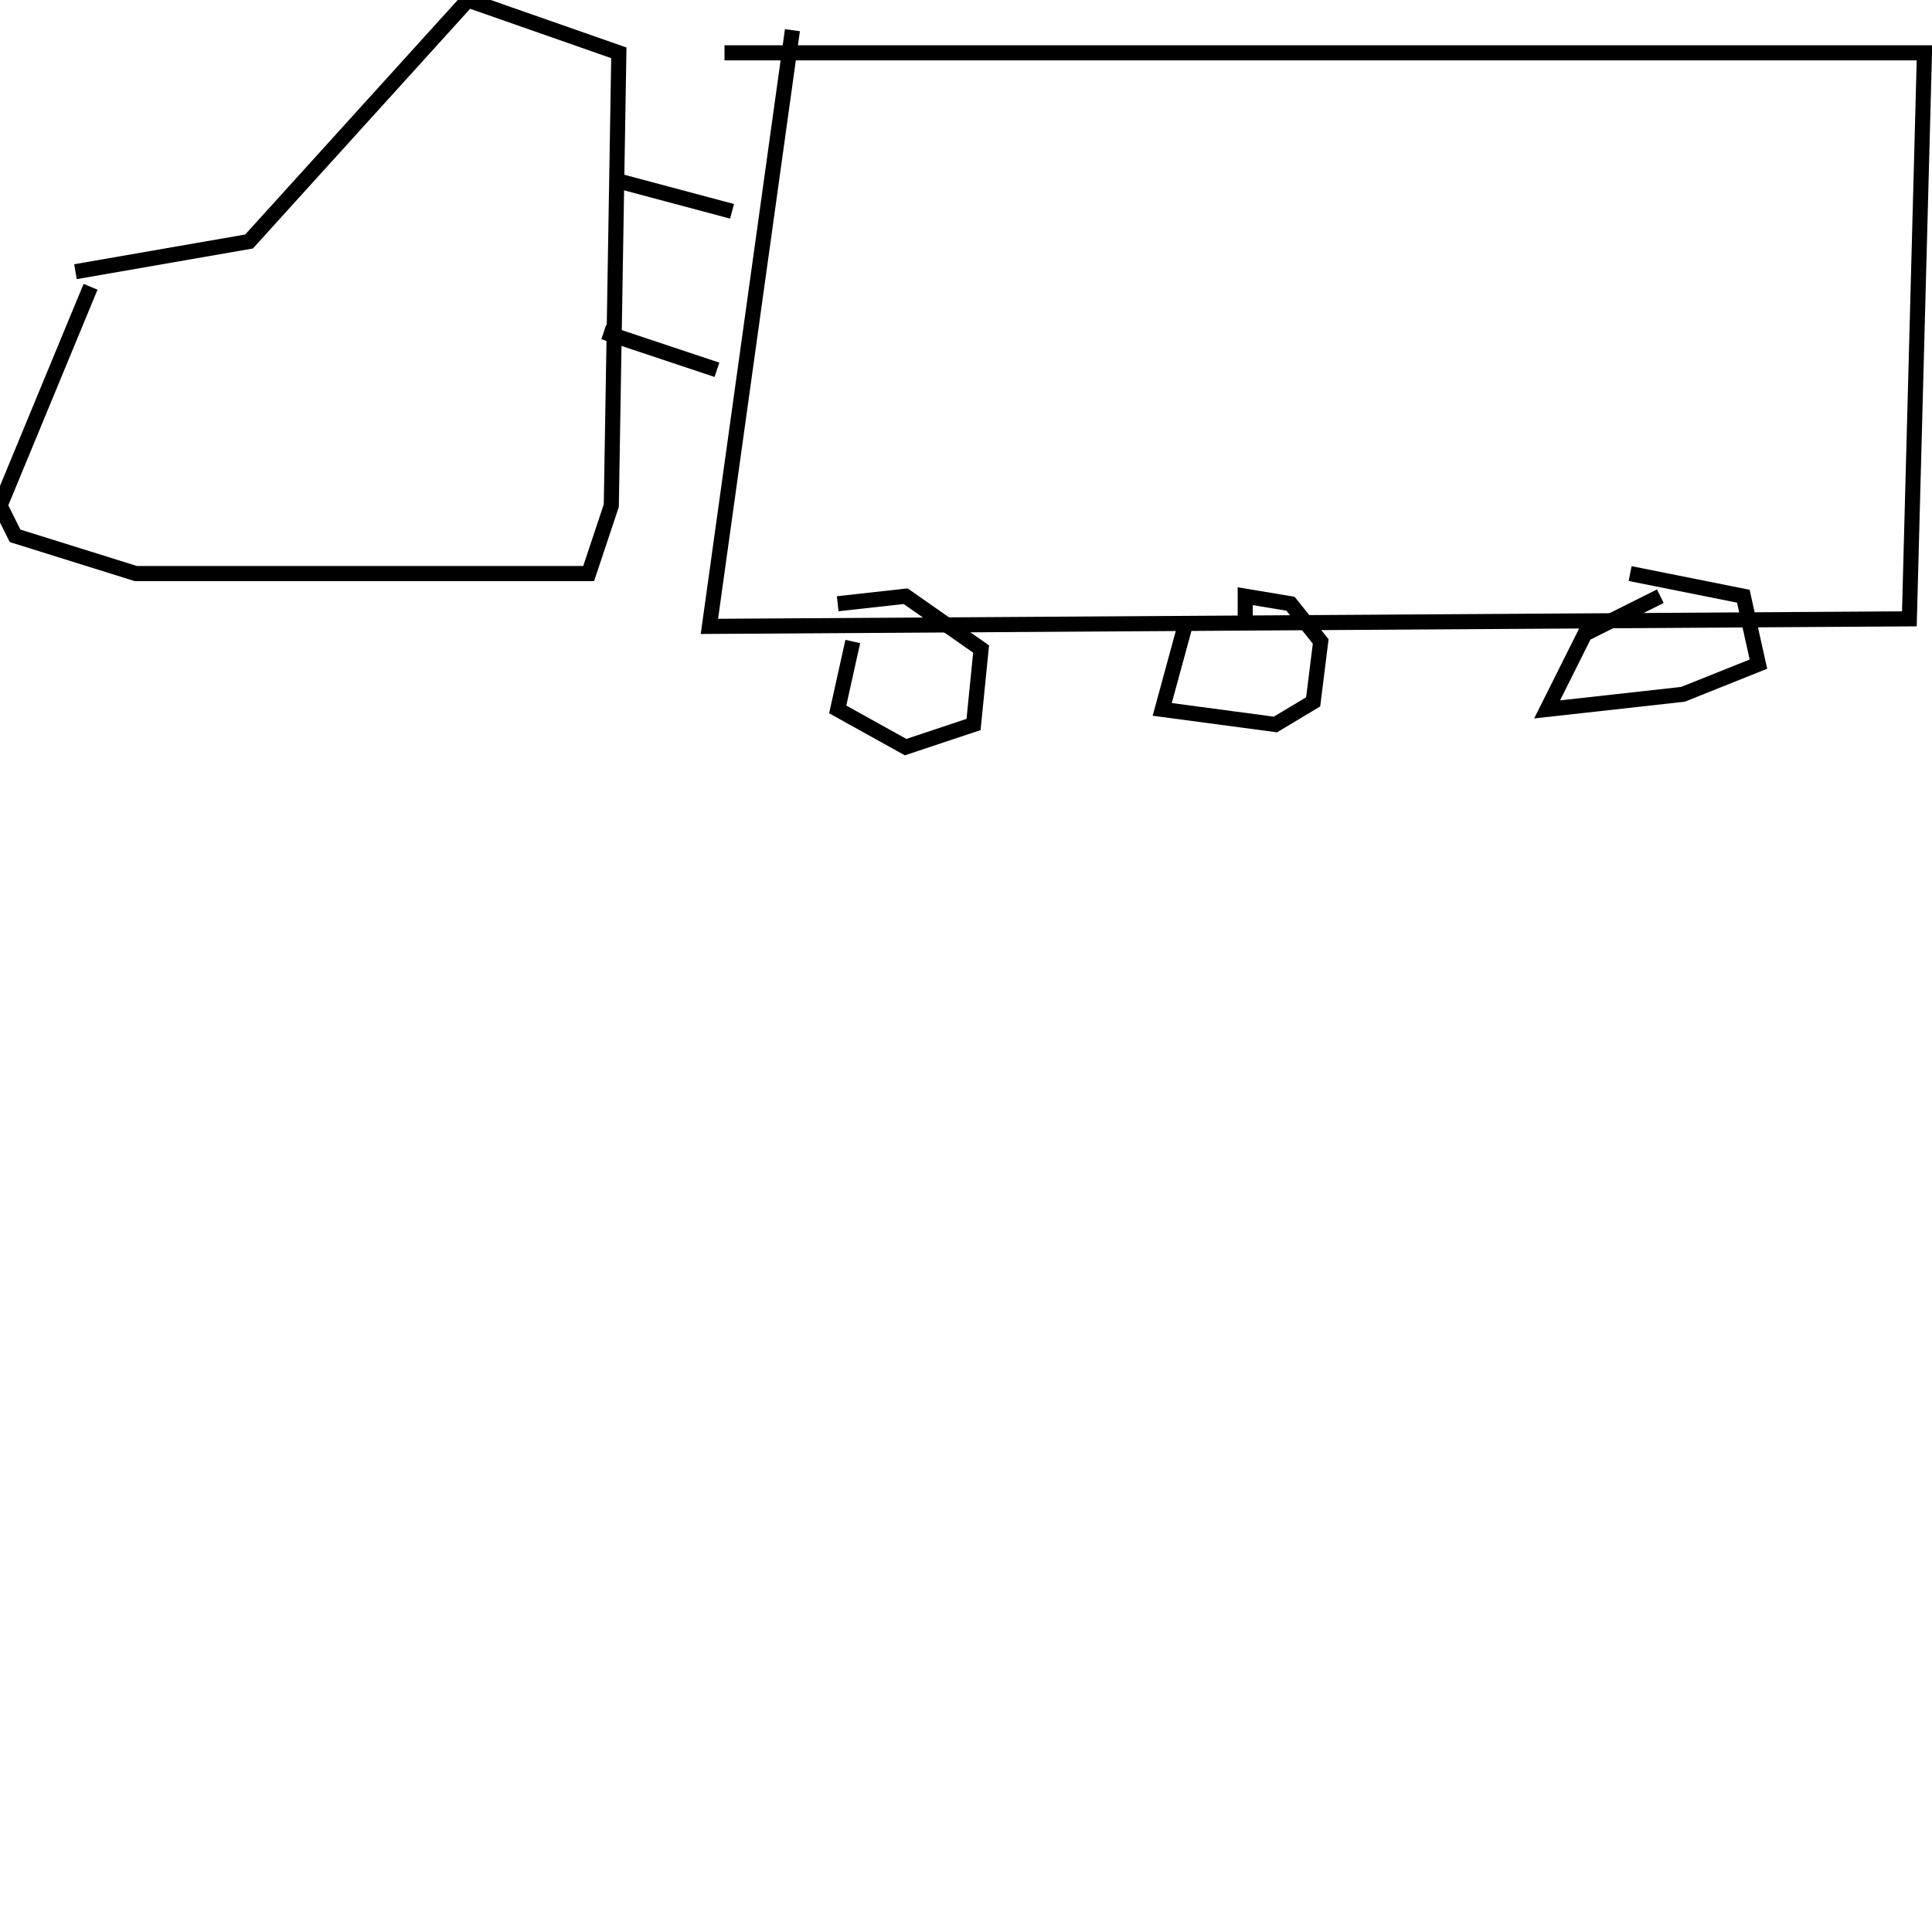
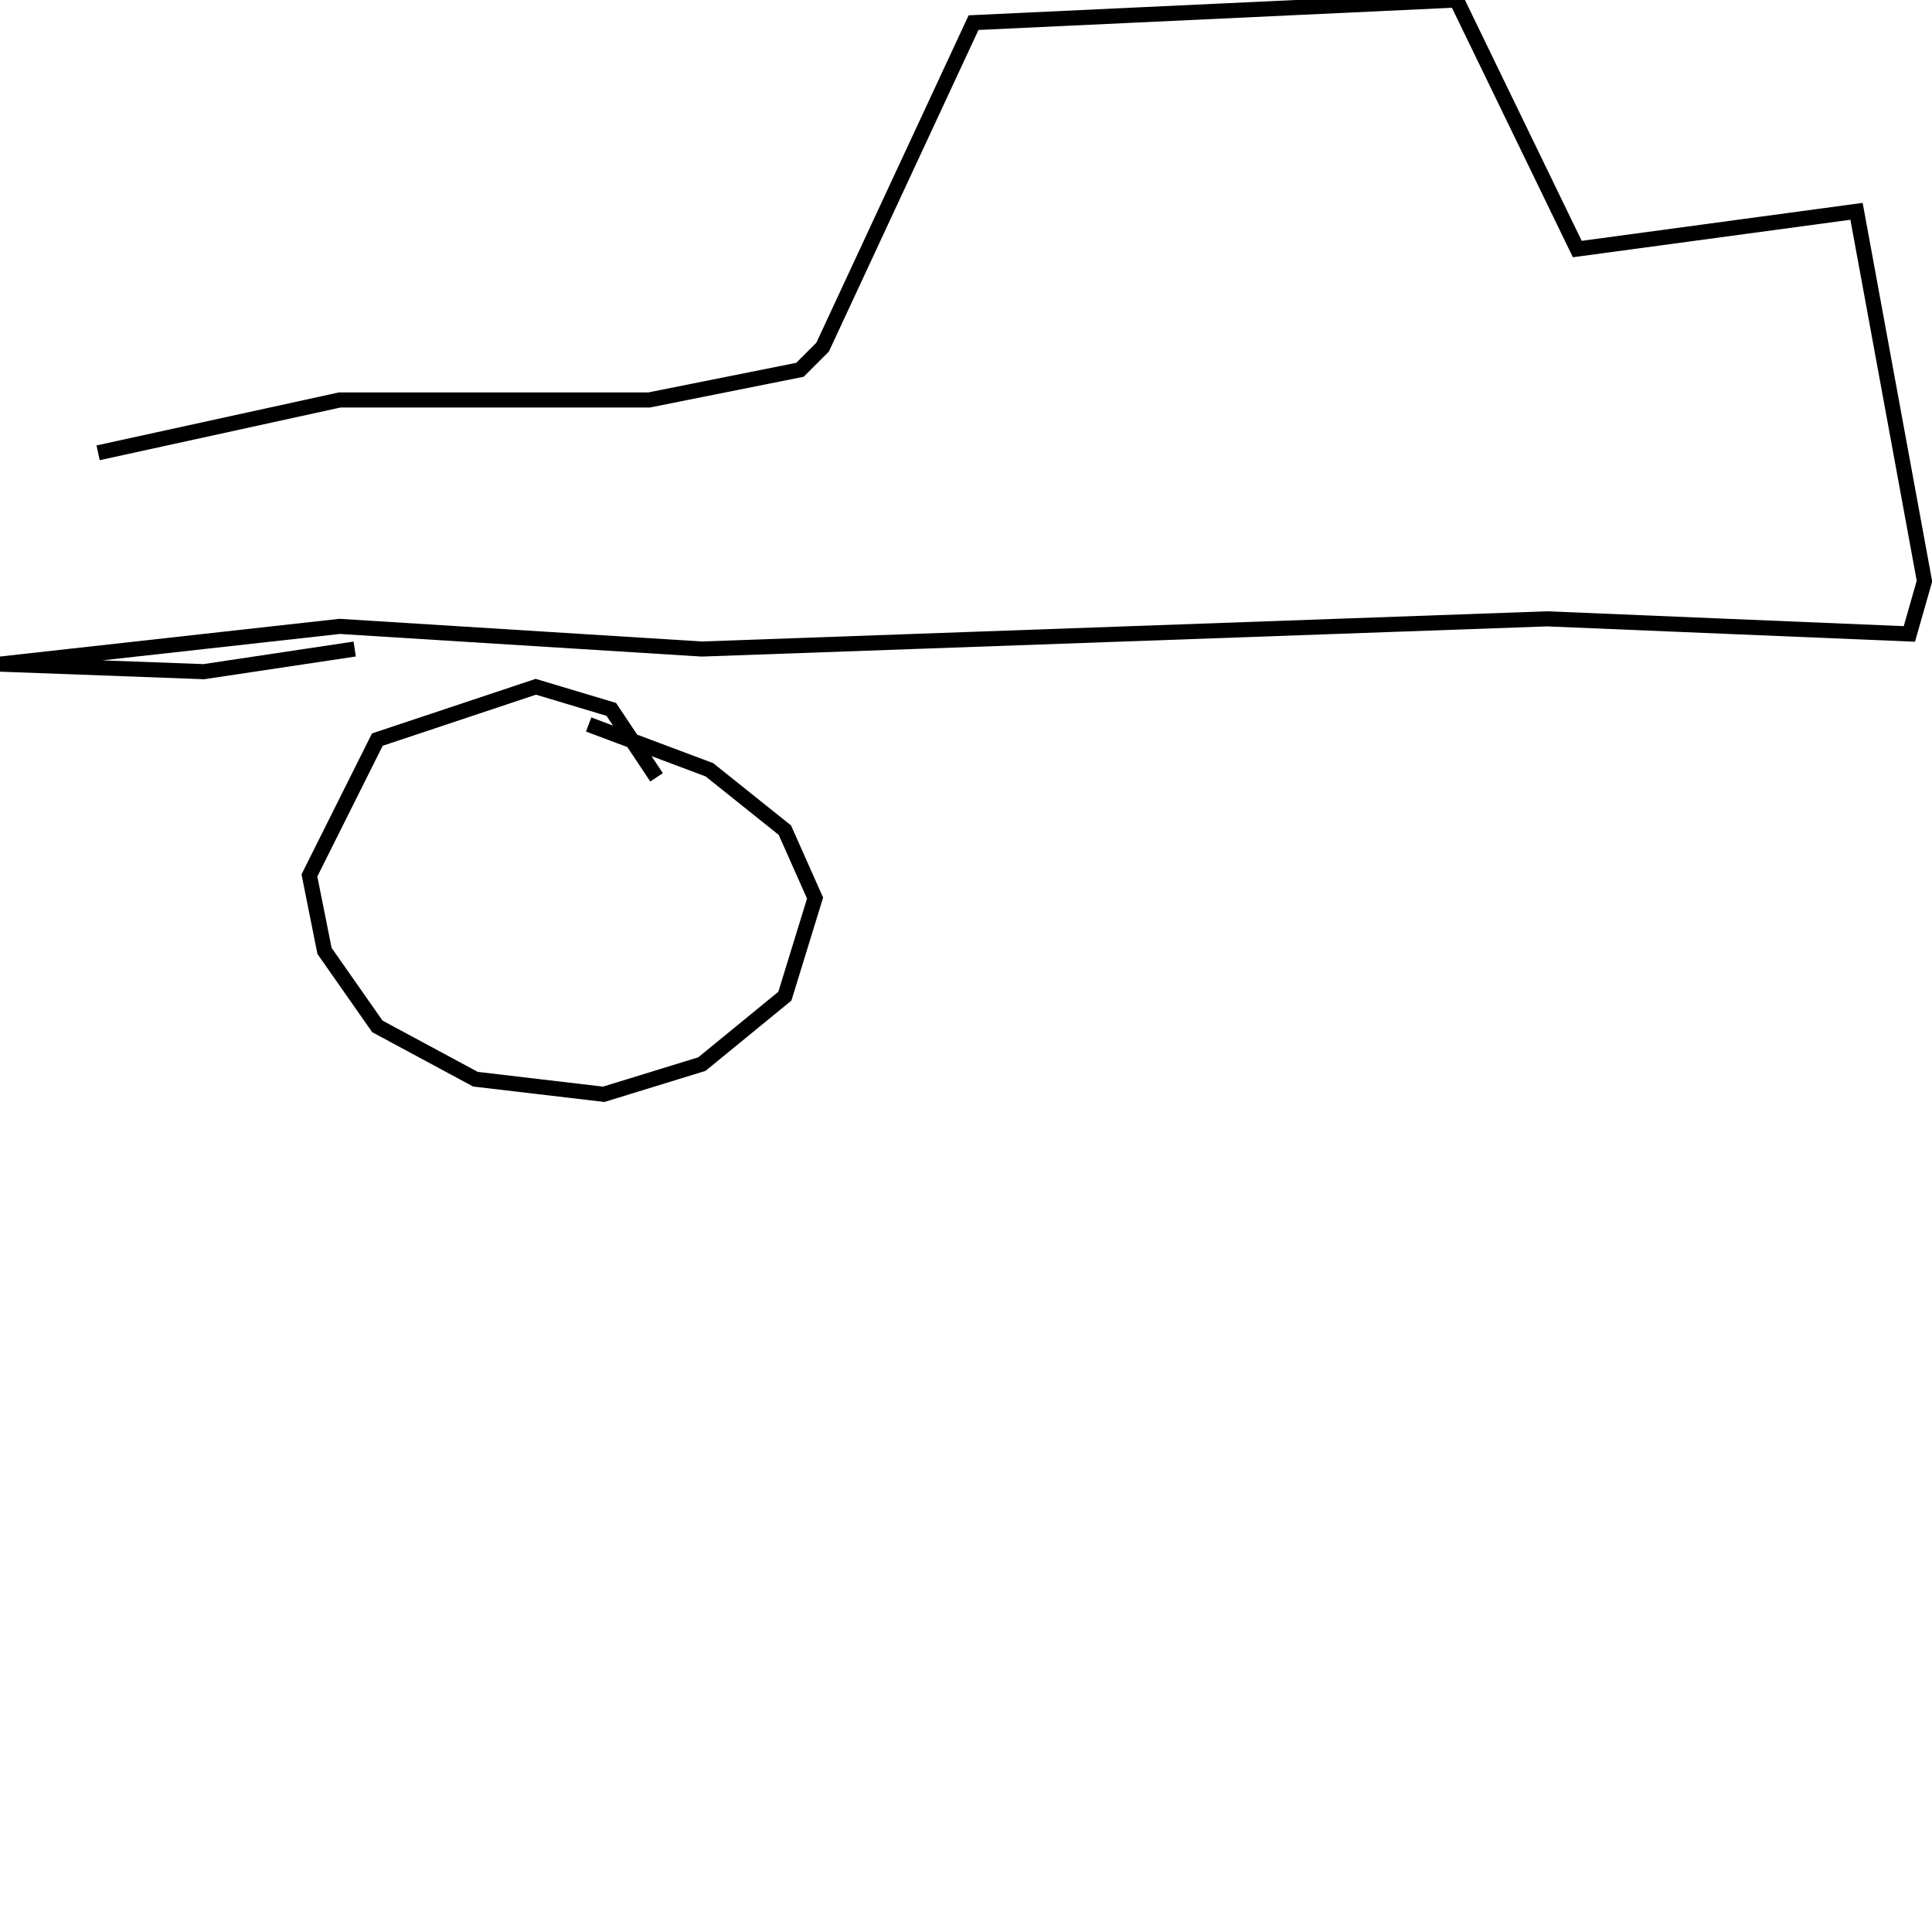
<svg xmlns="http://www.w3.org/2000/svg" baseProfile="full" height="256" version="1.1" width="256">
  <defs />
-   <polyline fill="none" points="12,38 0,67 2,71 18,76 78,76 81,67 82,7 62,0 33,32 10,36" stroke="rgb(0%,0%,0%)" stroke-width="2" />
-   <polyline fill="none" points="82,24 97,28" stroke="rgb(0%,0%,0%)" stroke-width="2" />
-   <polyline fill="none" points="80,44 95,49" stroke="rgb(0%,0%,0%)" stroke-width="2" />
-   <polyline fill="none" points="105,4 94,83 253,82 255,7 96,7" stroke="rgb(0%,0%,0%)" stroke-width="2" />
-   <polyline fill="none" points="113,85 111,94 120,99 129,96 130,86 120,79 111,80" stroke="rgb(0%,0%,0%)" stroke-width="2" />
-   <polyline fill="none" points="157,83 154,94 169,96 174,93 175,85 171,80 165,79 165,82" stroke="rgb(0%,0%,0%)" stroke-width="2" />
-   <polyline fill="none" points="220,79 210,84 205,94 223,92 233,88 231,79 216,76" stroke="rgb(0%,0%,0%)" stroke-width="2" />
+   <polyline fill="none" points="87,103 81,94 71,91 50,98 41,116 43,126 50,136 63,143 80,145 93,141 104,132 108,119 104,110 94,102 78,96" stroke="rgb(0%,0%,0%)" stroke-width="2" />
+   <polyline fill="none" points="47,86 27,89 0,88 45,83 93,86 205,82 253,84 255,77 246,28 209,33 193,0 129,3 109,46 106,49 86,53 45,53 13,60" stroke="rgb(0%,0%,0%)" stroke-width="2" />
</svg>
